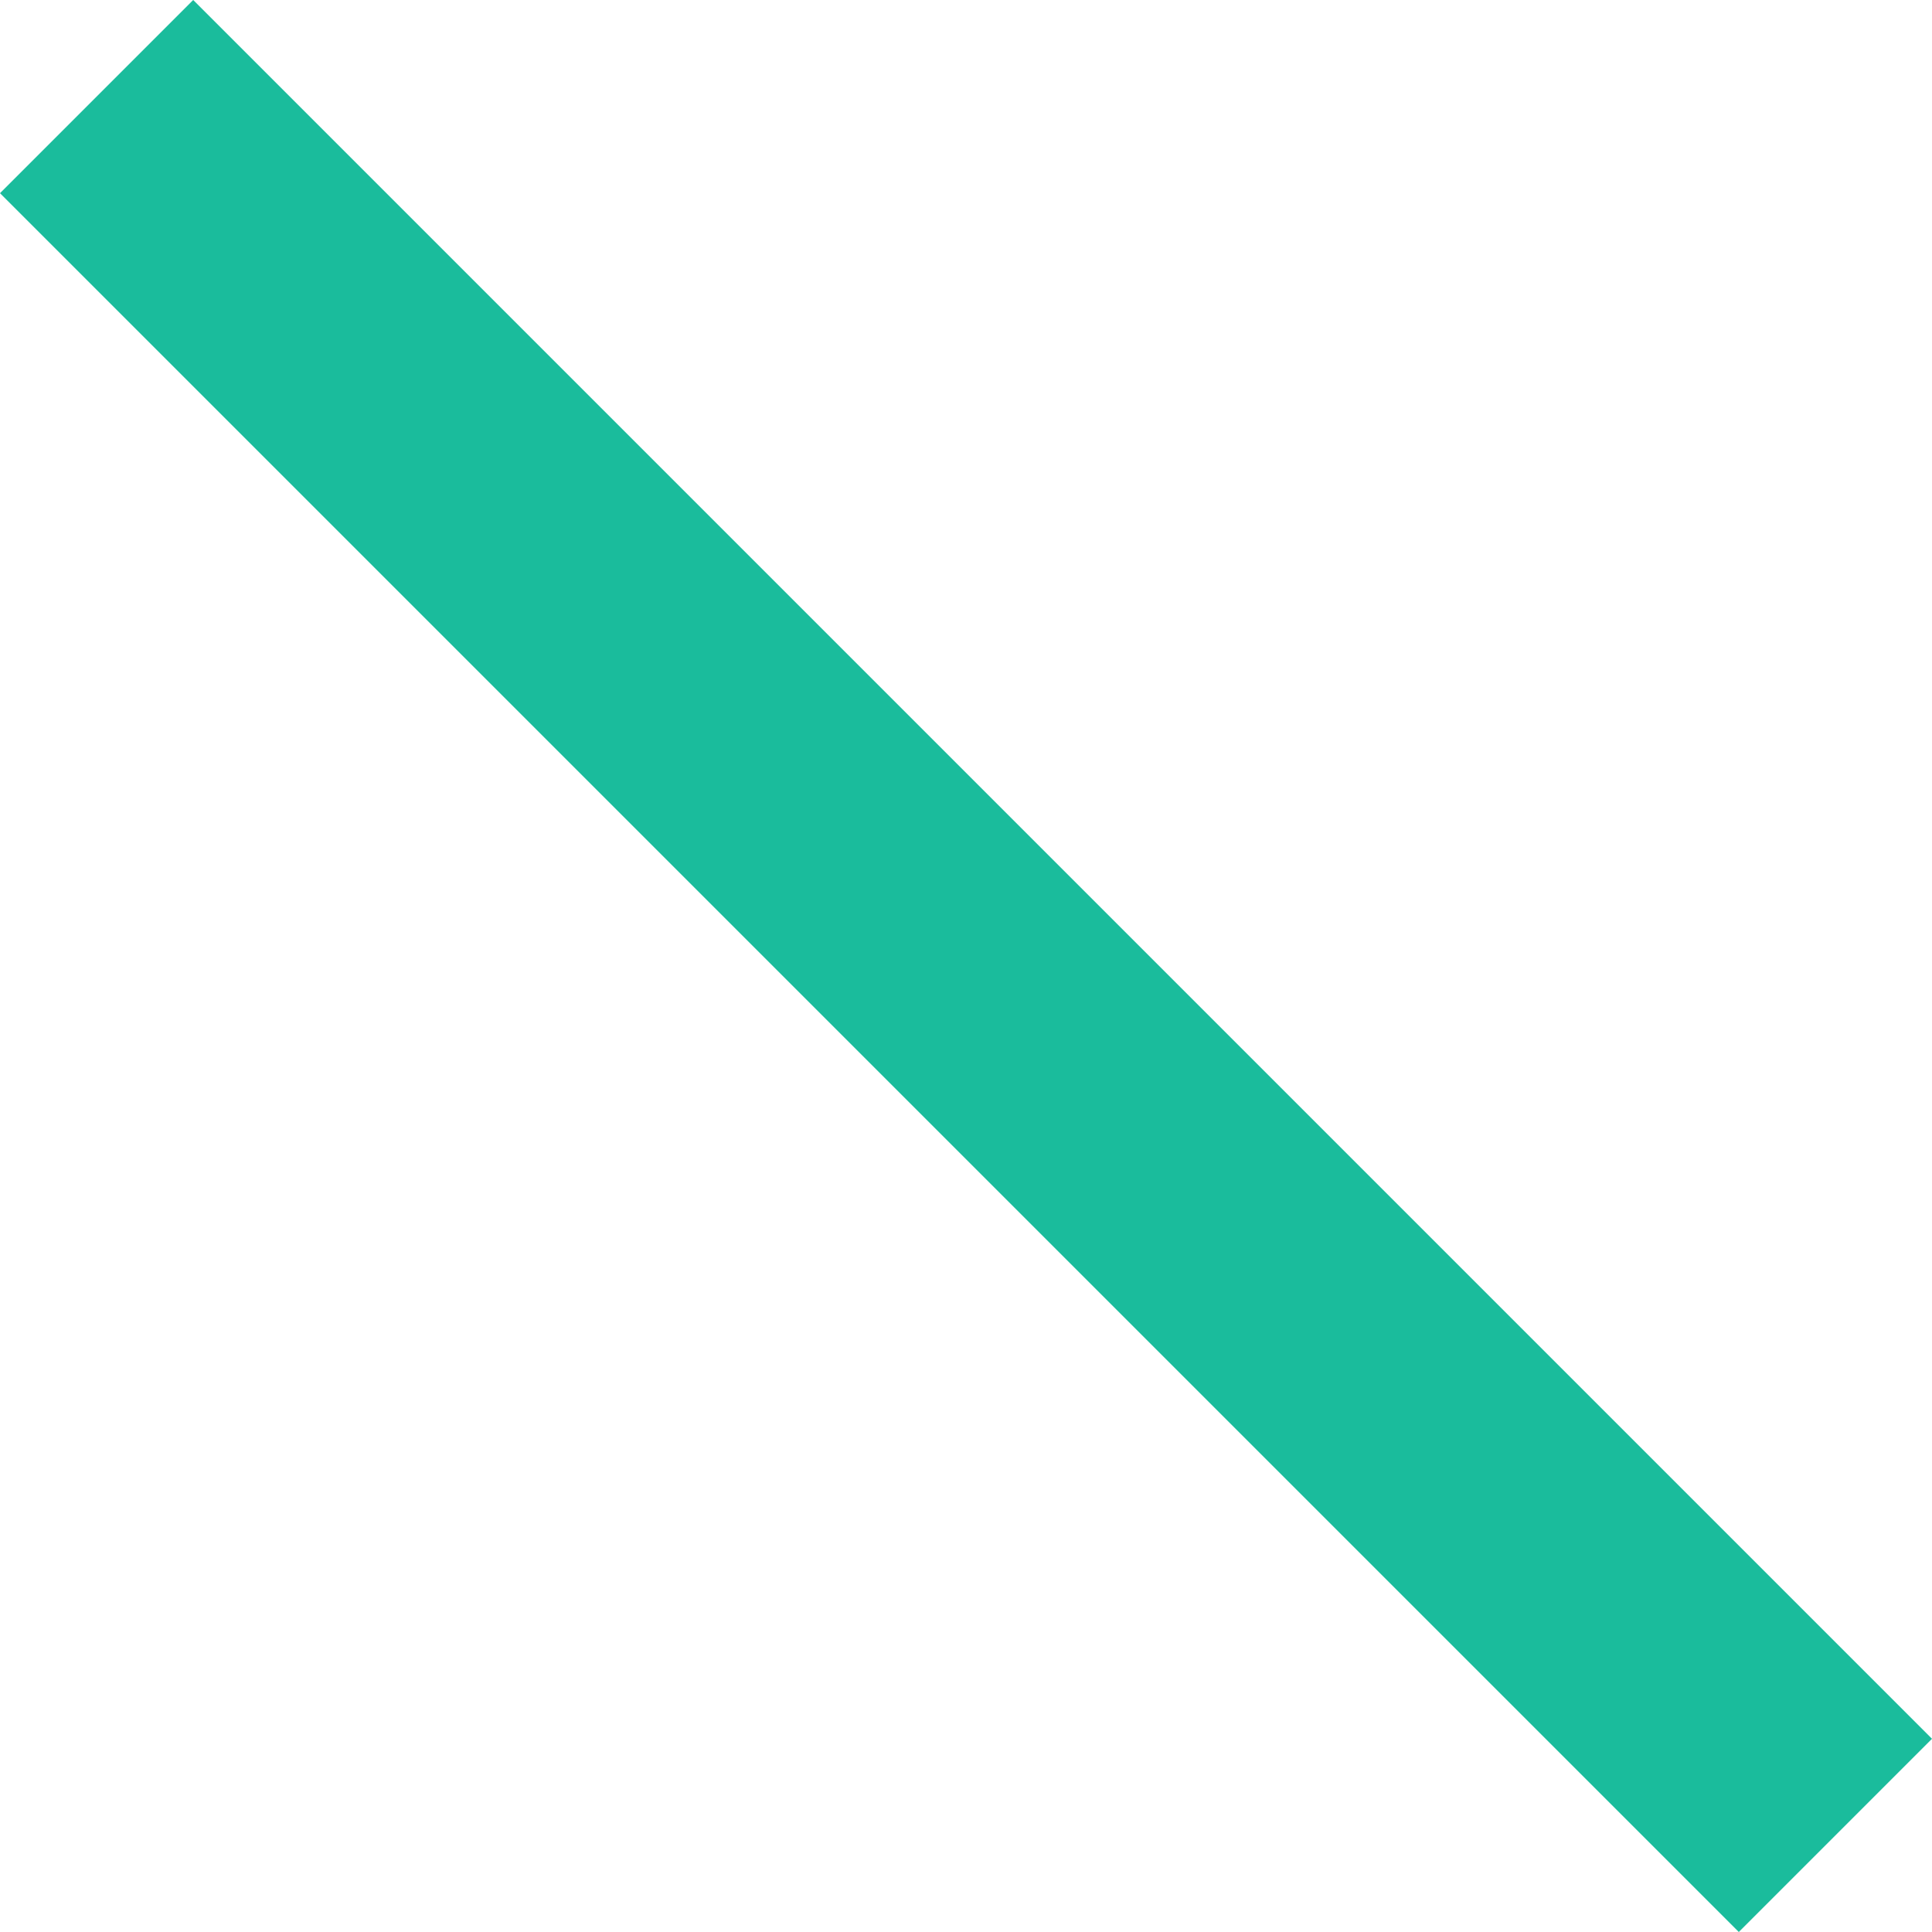
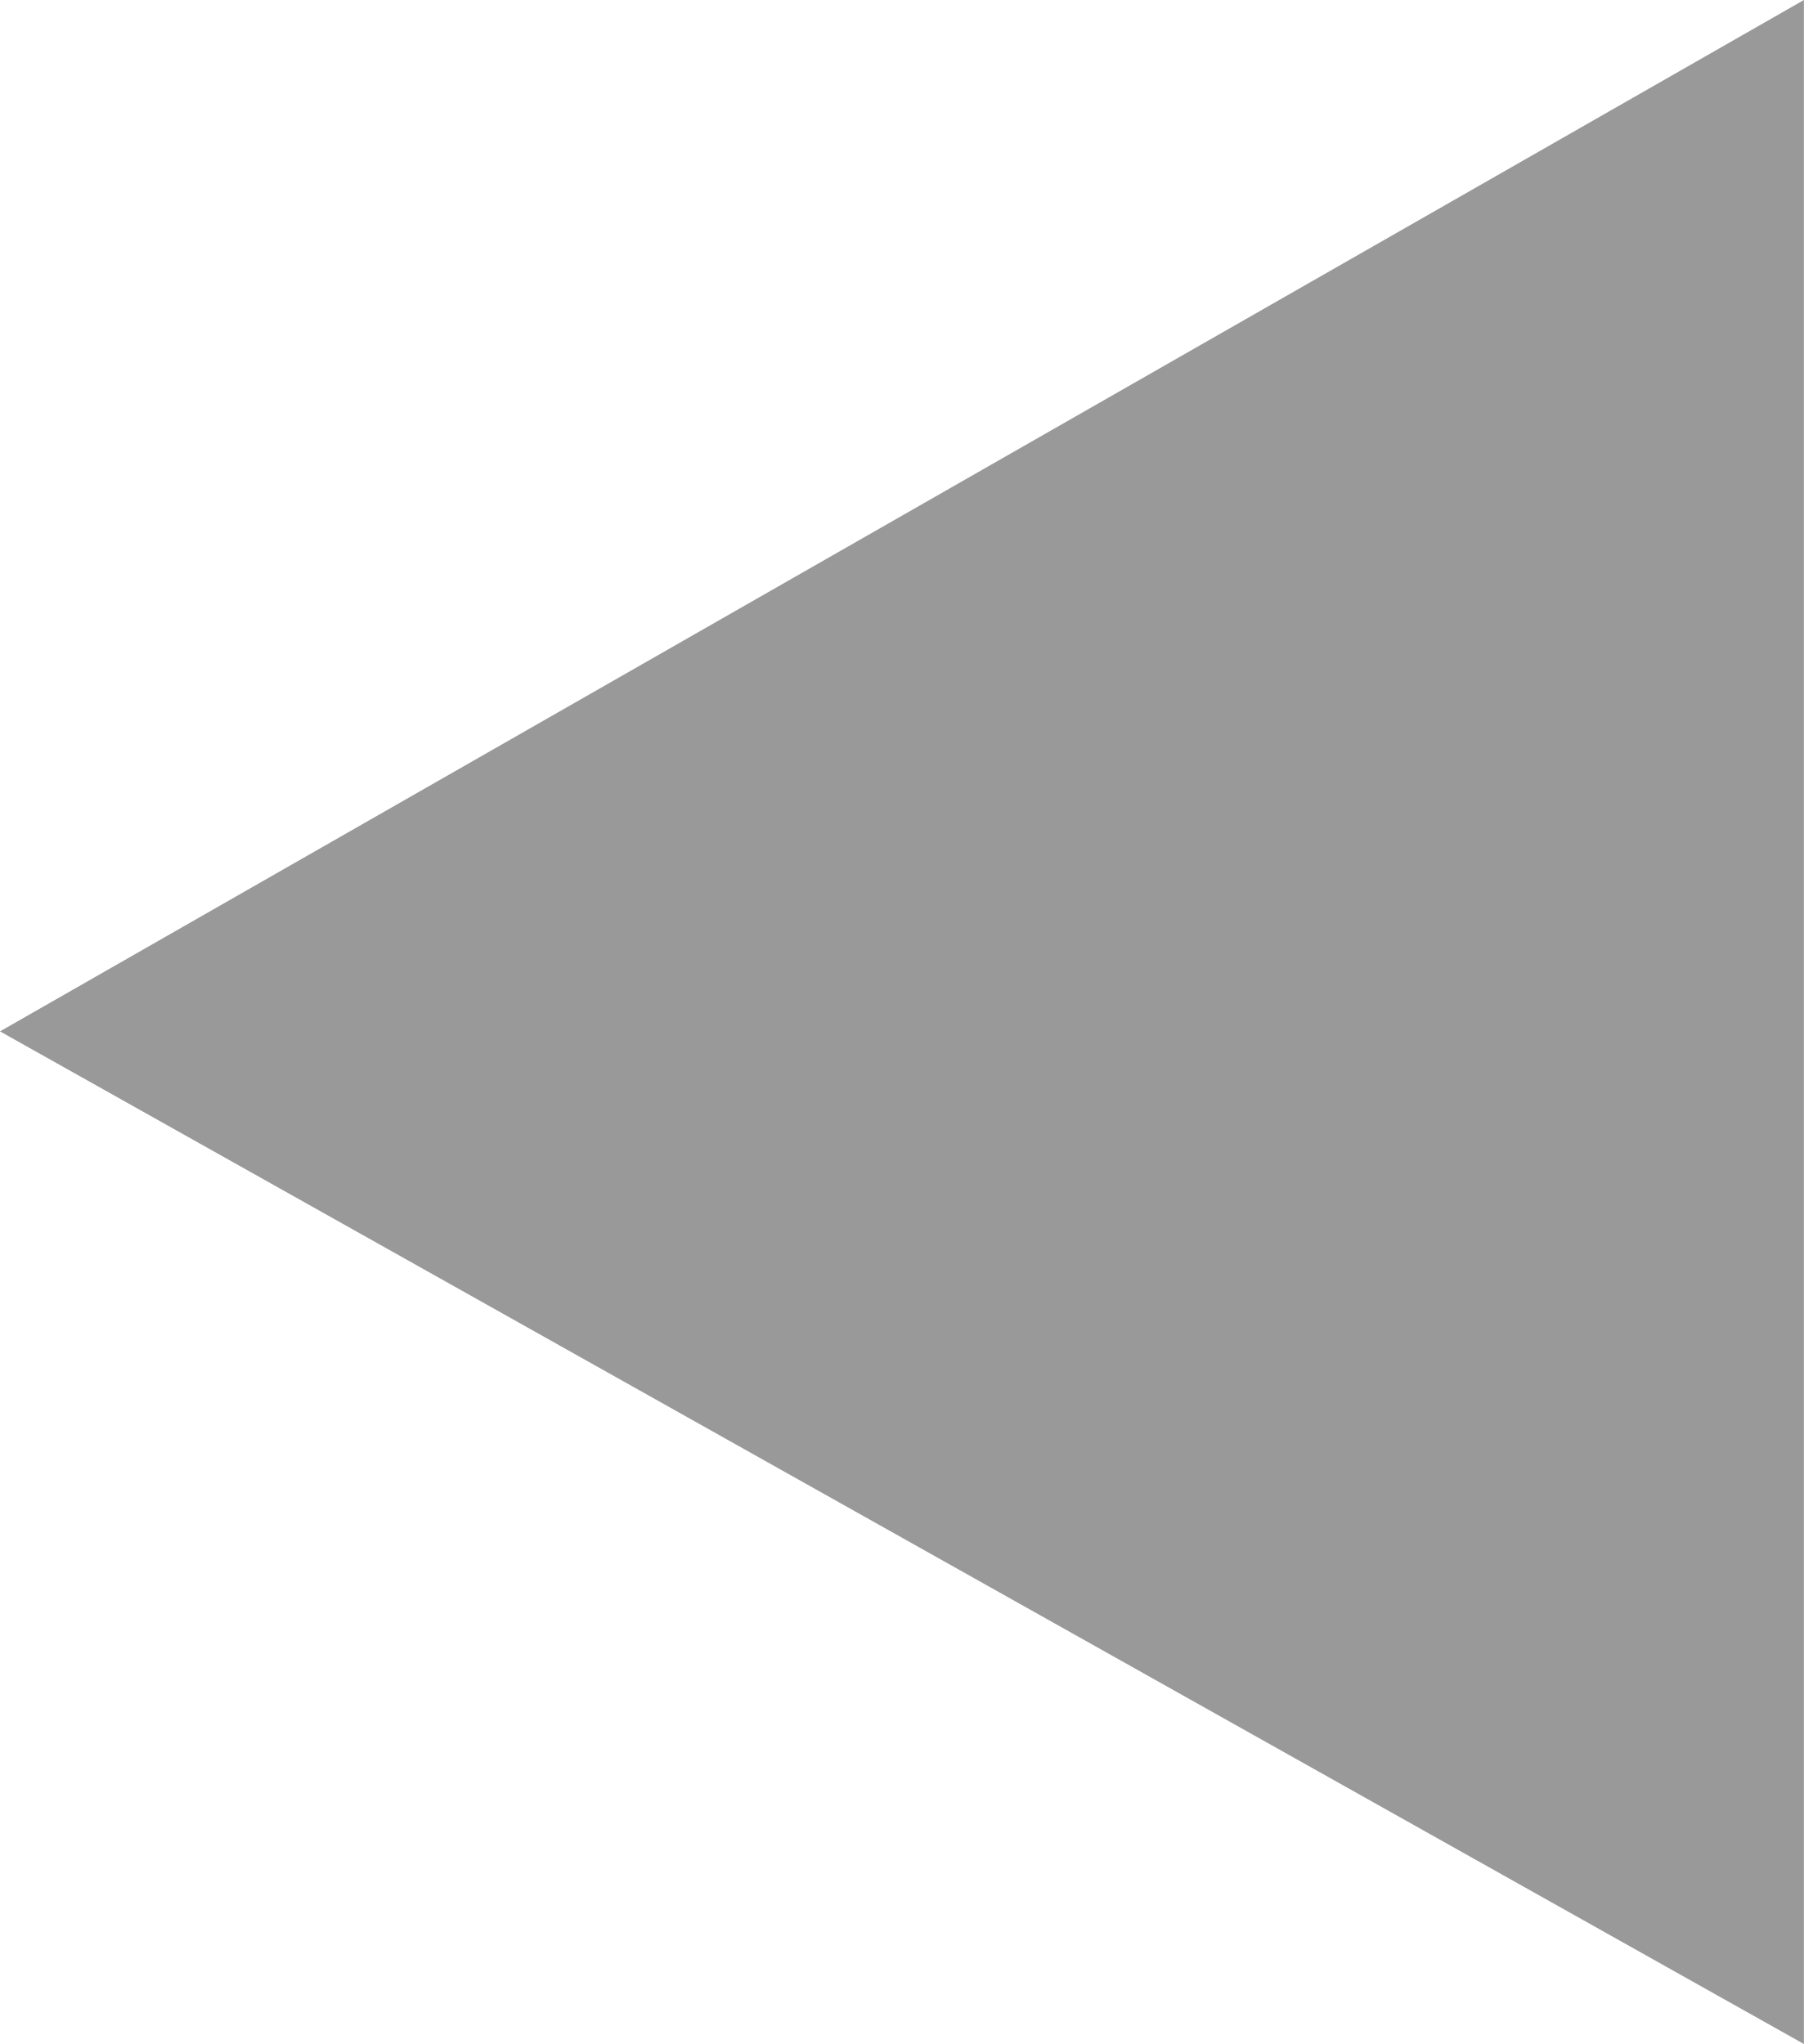
- <svg xmlns="http://www.w3.org/2000/svg" version="1.1" width="20px" height="20px">
-   <g transform="matrix(1 0 0 1 -642 -543 )">
-     <path d="M 18 20  L 0 2  L 2 0  L 20 18  L 18 20  Z " fill-rule="nonzero" fill="#1abc9c" stroke="none" transform="matrix(1 0 0 1 642 543 )" />
+ <svg xmlns="http://www.w3.org/2000/svg" version="1.1" width="15px" height="17px">
+   <g transform="matrix(1 0 0 1 -917 -291 )">
+     <path d="M 0 8.578  L 15 0  L 15 17  L 0 8.578  Z " fill-rule="nonzero" fill="#999999" stroke="none" transform="matrix(1 0 0 1 917 291 )" />
  </g>
</svg>
